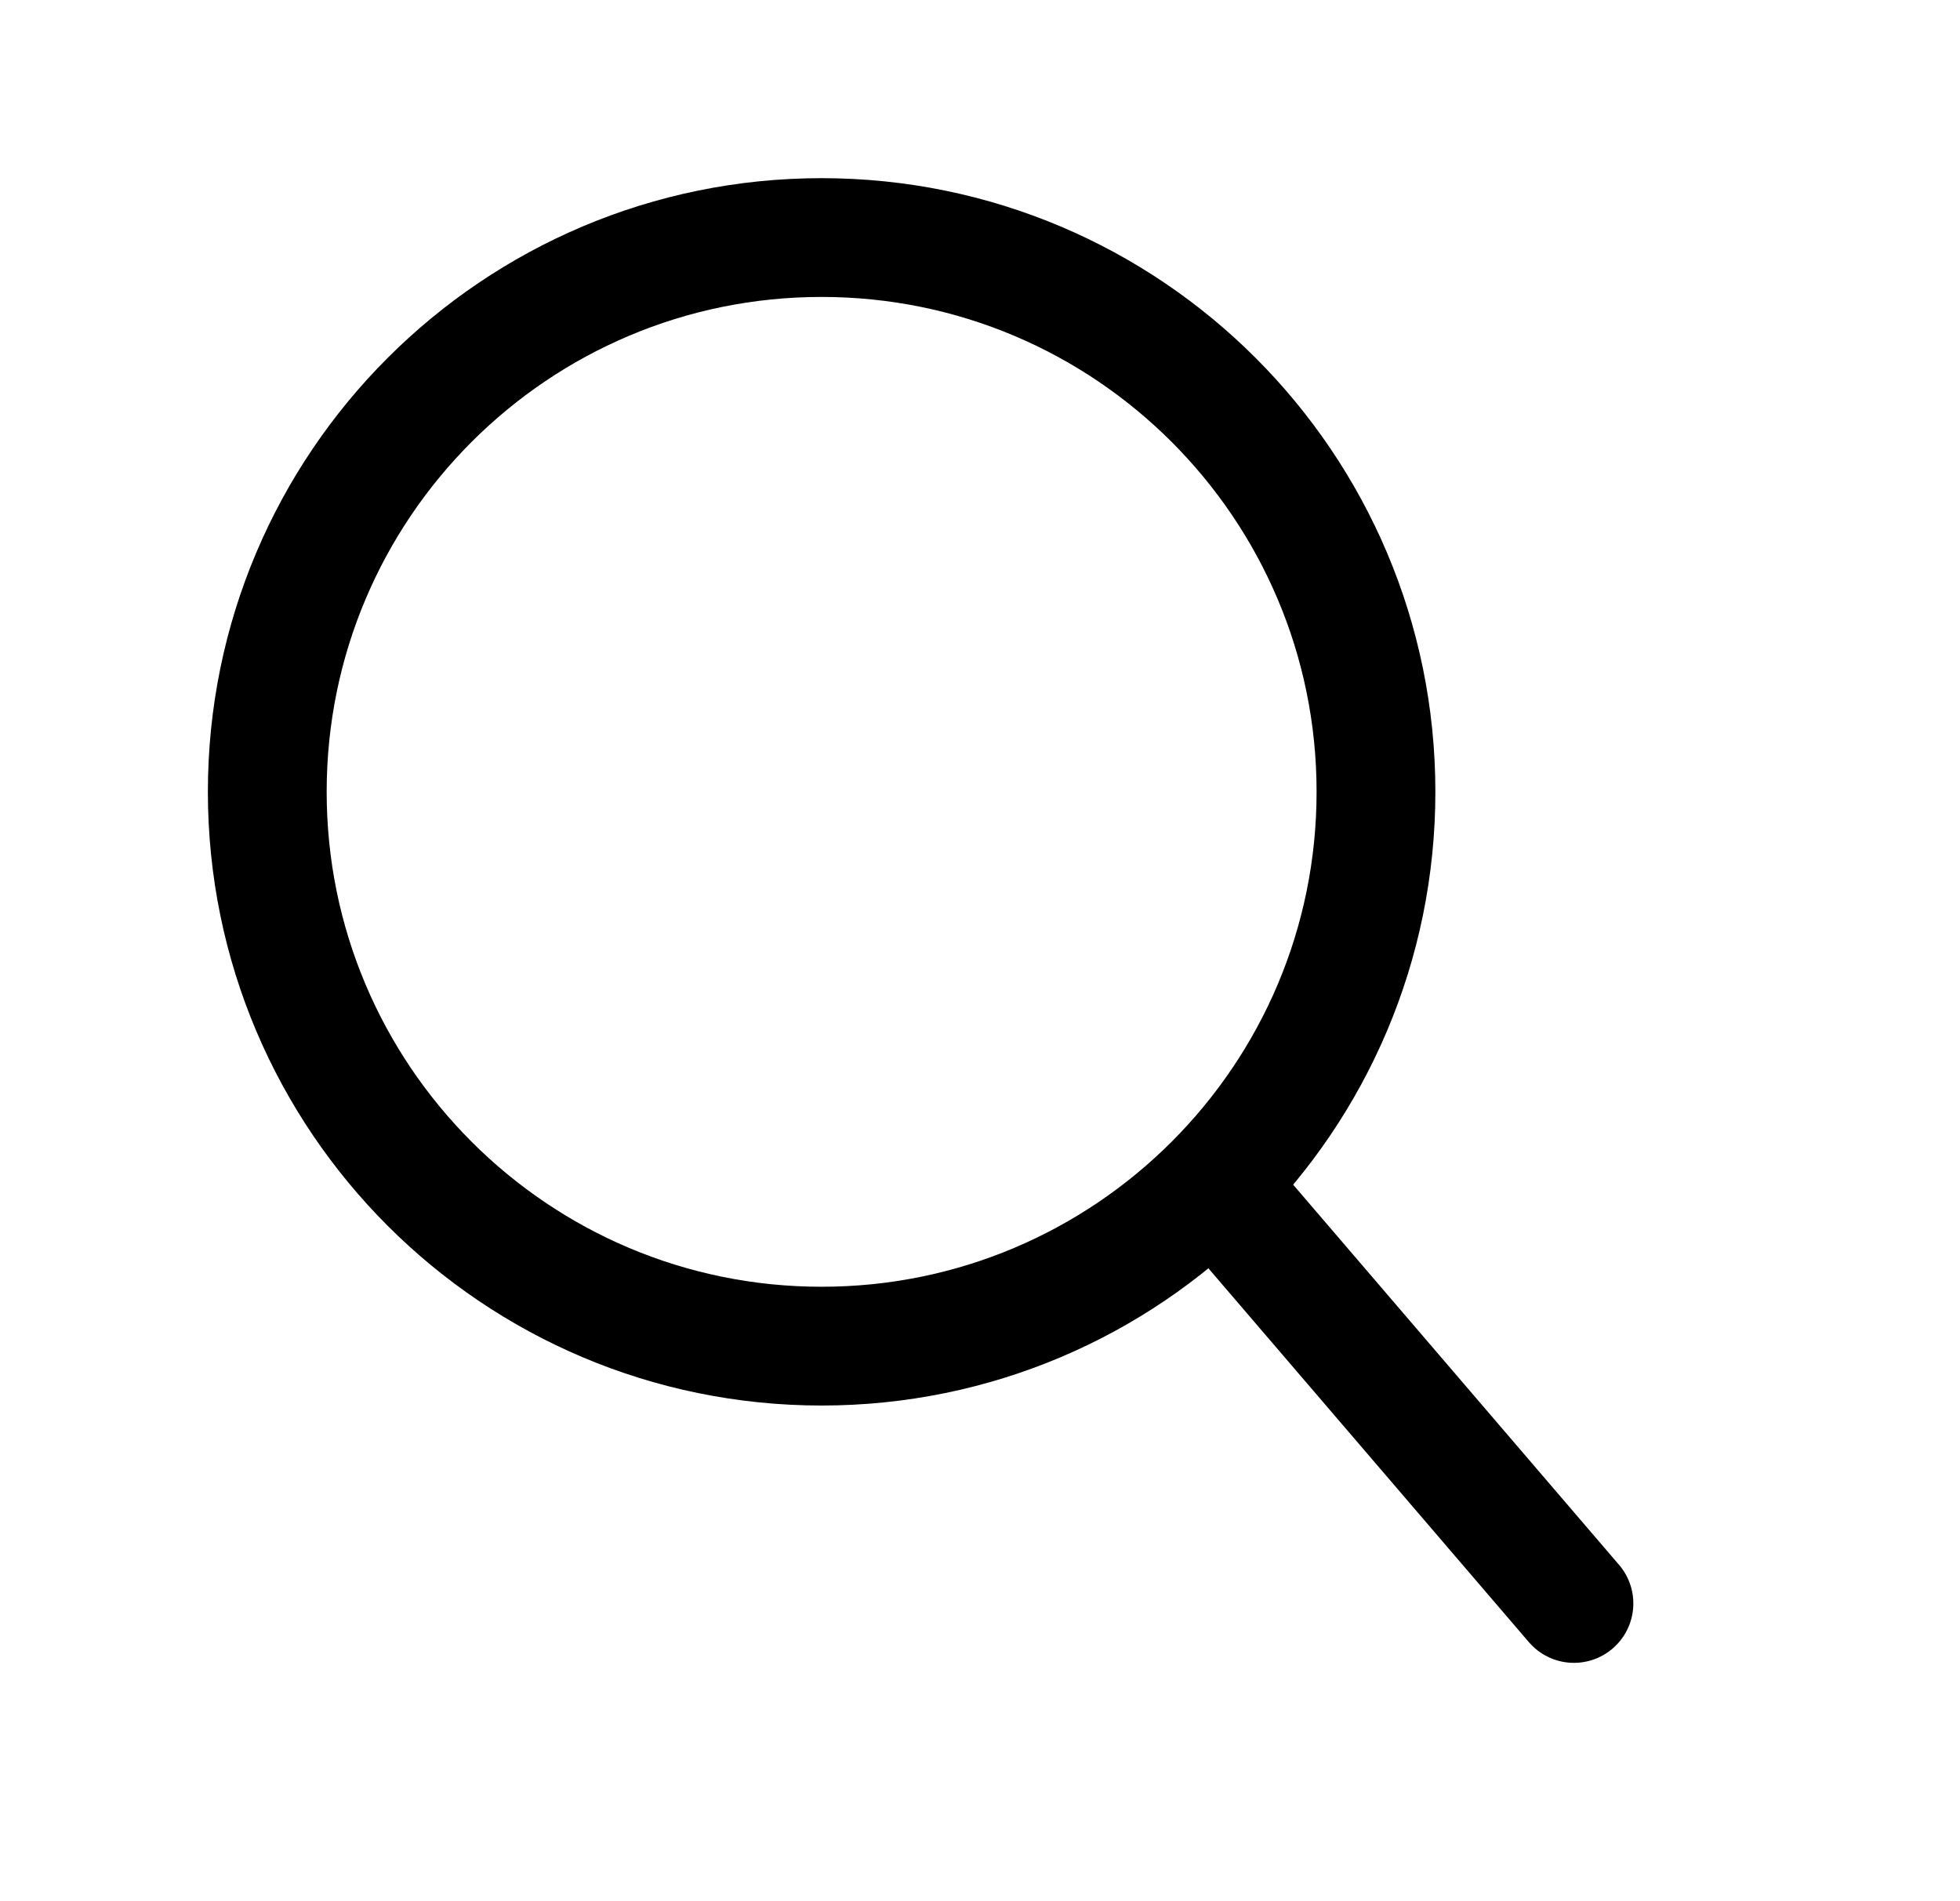
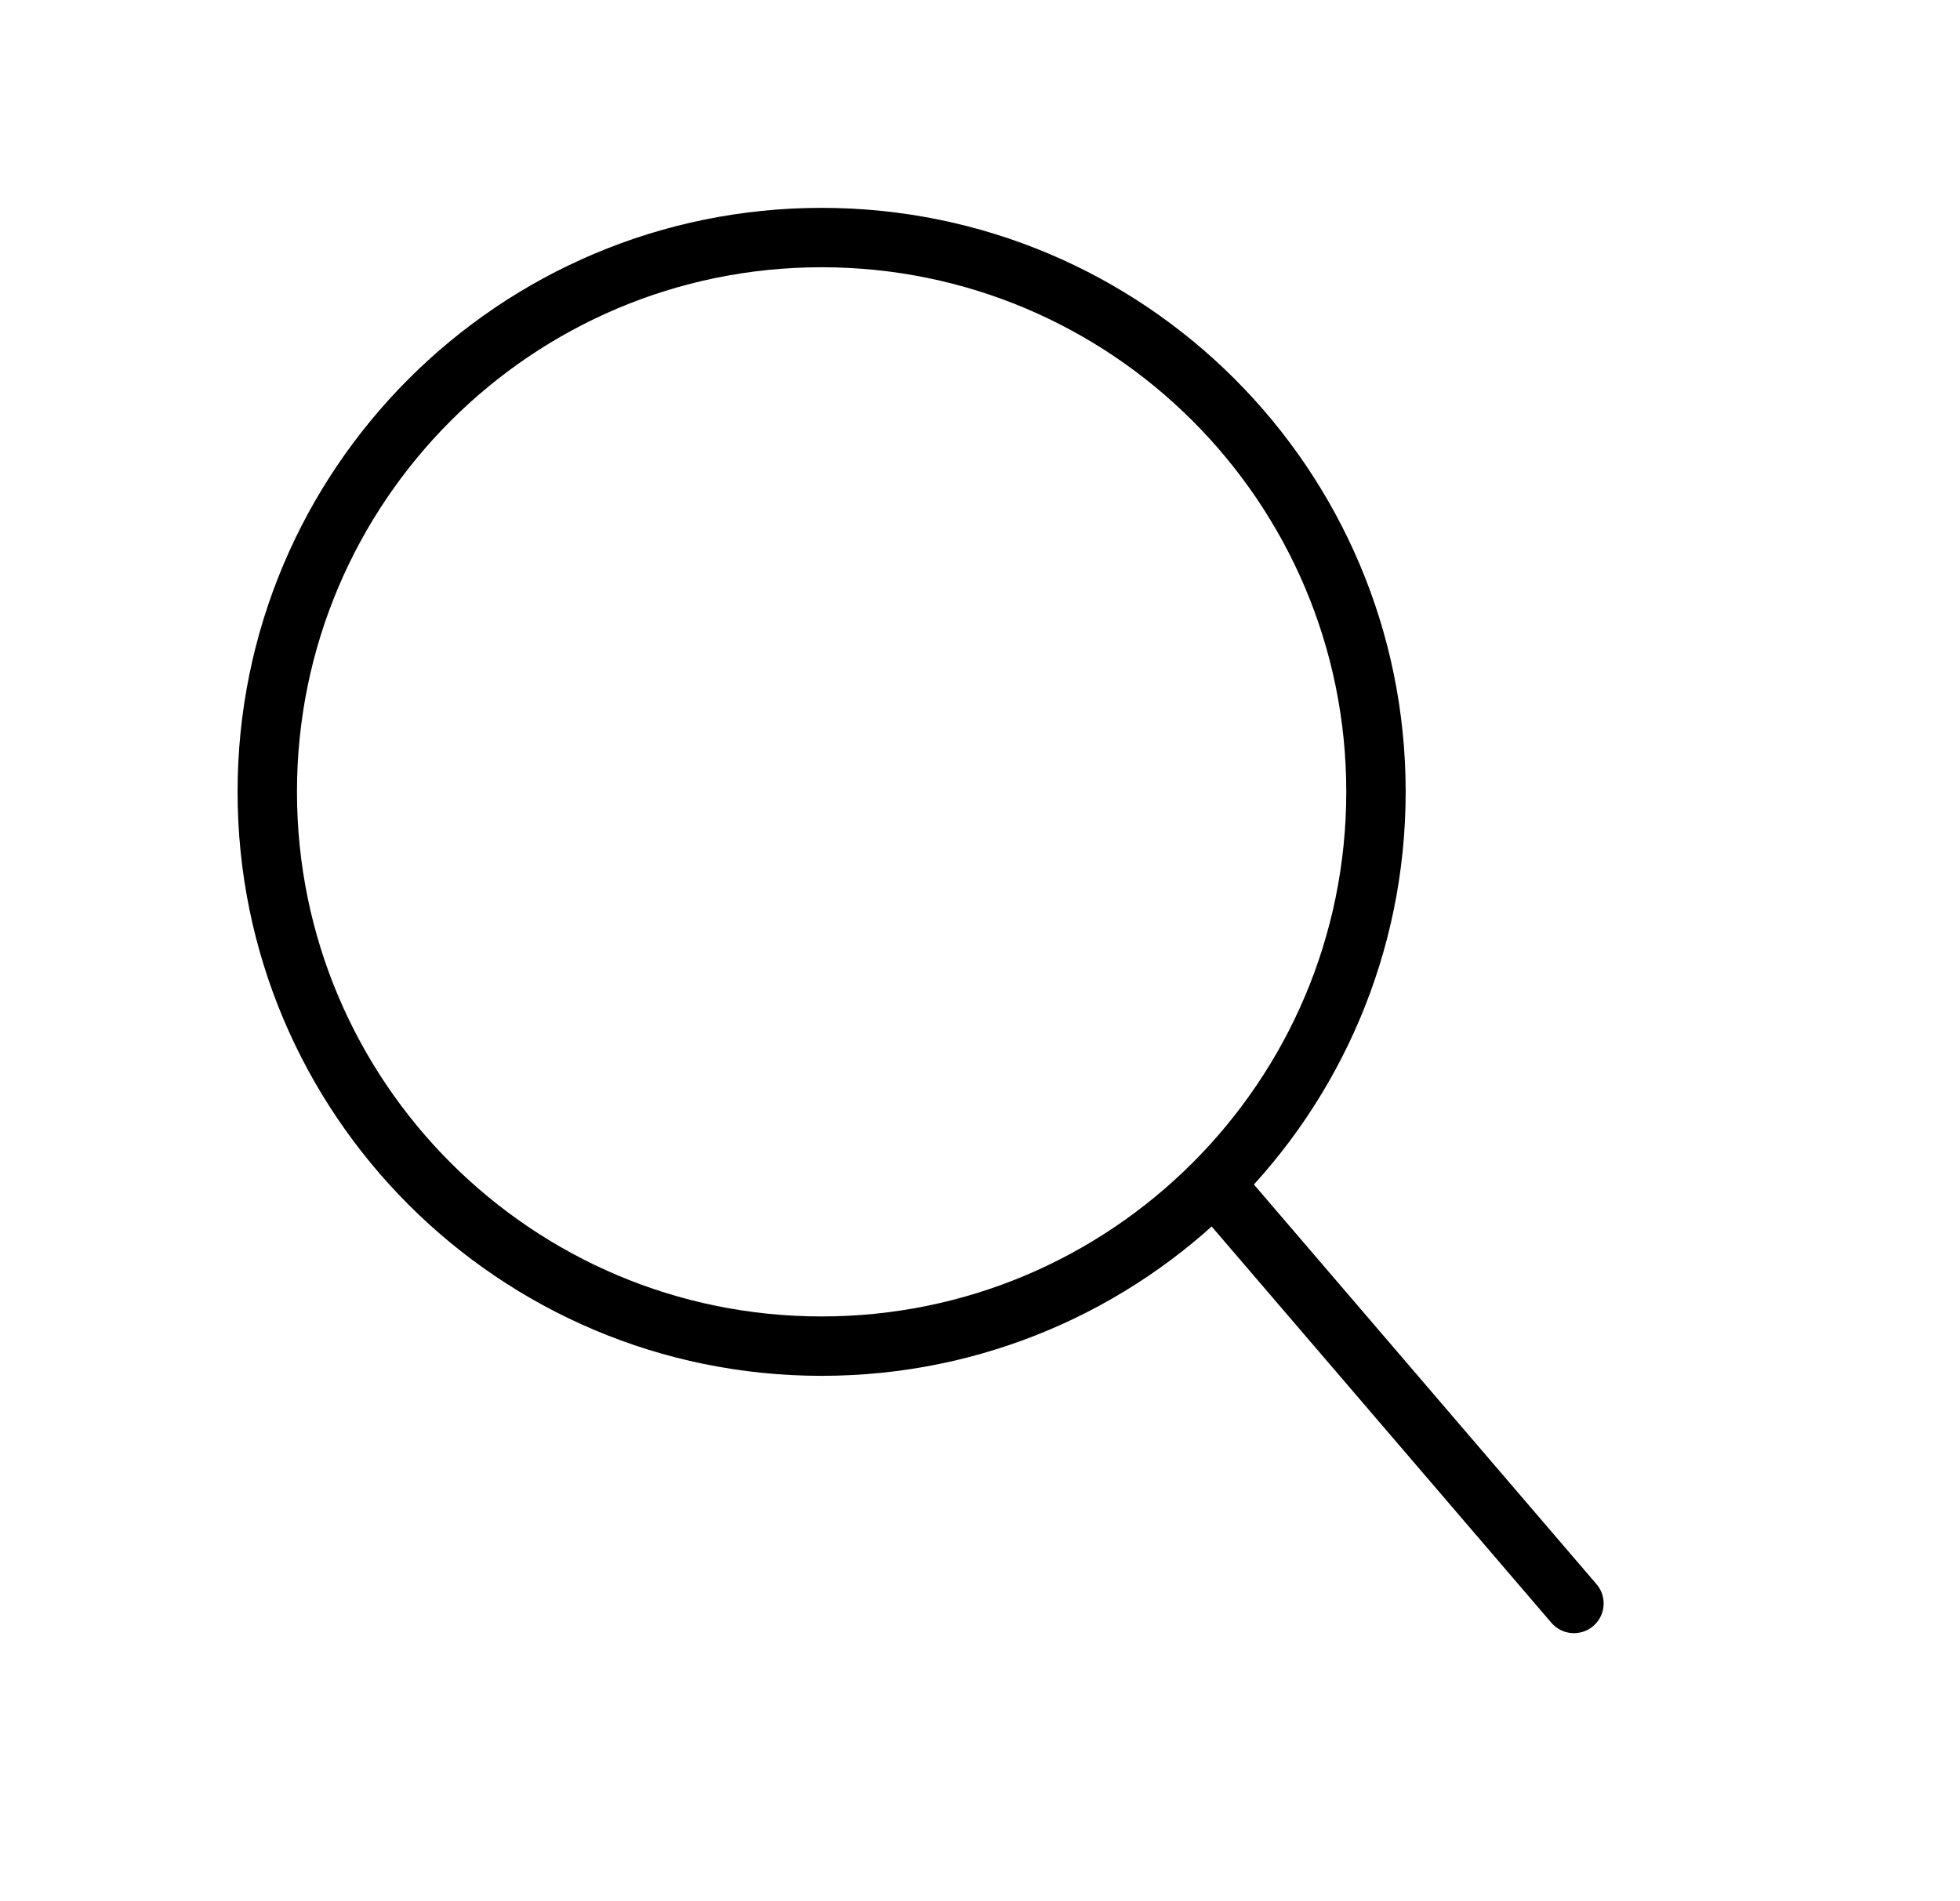
<svg xmlns="http://www.w3.org/2000/svg" viewBox="0 0 33 32" fill="none">
-   <path d="M13.833 22.667C18.988 22.667 23.167 18.488 23.167 13.333C23.167 8.179 18.988 4 13.833 4C8.679 4 4.5 8.179 4.5 13.333C4.5 18.488 8.679 22.667 13.833 22.667Z" stroke="currentColor" stroke-width="2" stroke-linecap="round" stroke-linejoin="round" />
-   <path d="M20.5 20L26.5 27" stroke="currentColor" stroke-width="2" stroke-linecap="round" stroke-linejoin="round" />
+   <path d="M13.833 22.667C18.988 22.667 23.167 18.488 23.167 13.333C23.167 8.179 18.988 4 13.833 4C8.679 4 4.5 8.179 4.5 13.333C4.5 18.488 8.679 22.667 13.833 22.667Z" stroke="currentColor" stroke-width="current" stroke-linecap="round" stroke-linejoin="round" />
+   <path d="M20.5 20L26.5 27" stroke="currentColor" stroke-width="current" stroke-linecap="round" stroke-linejoin="round" />
</svg>
